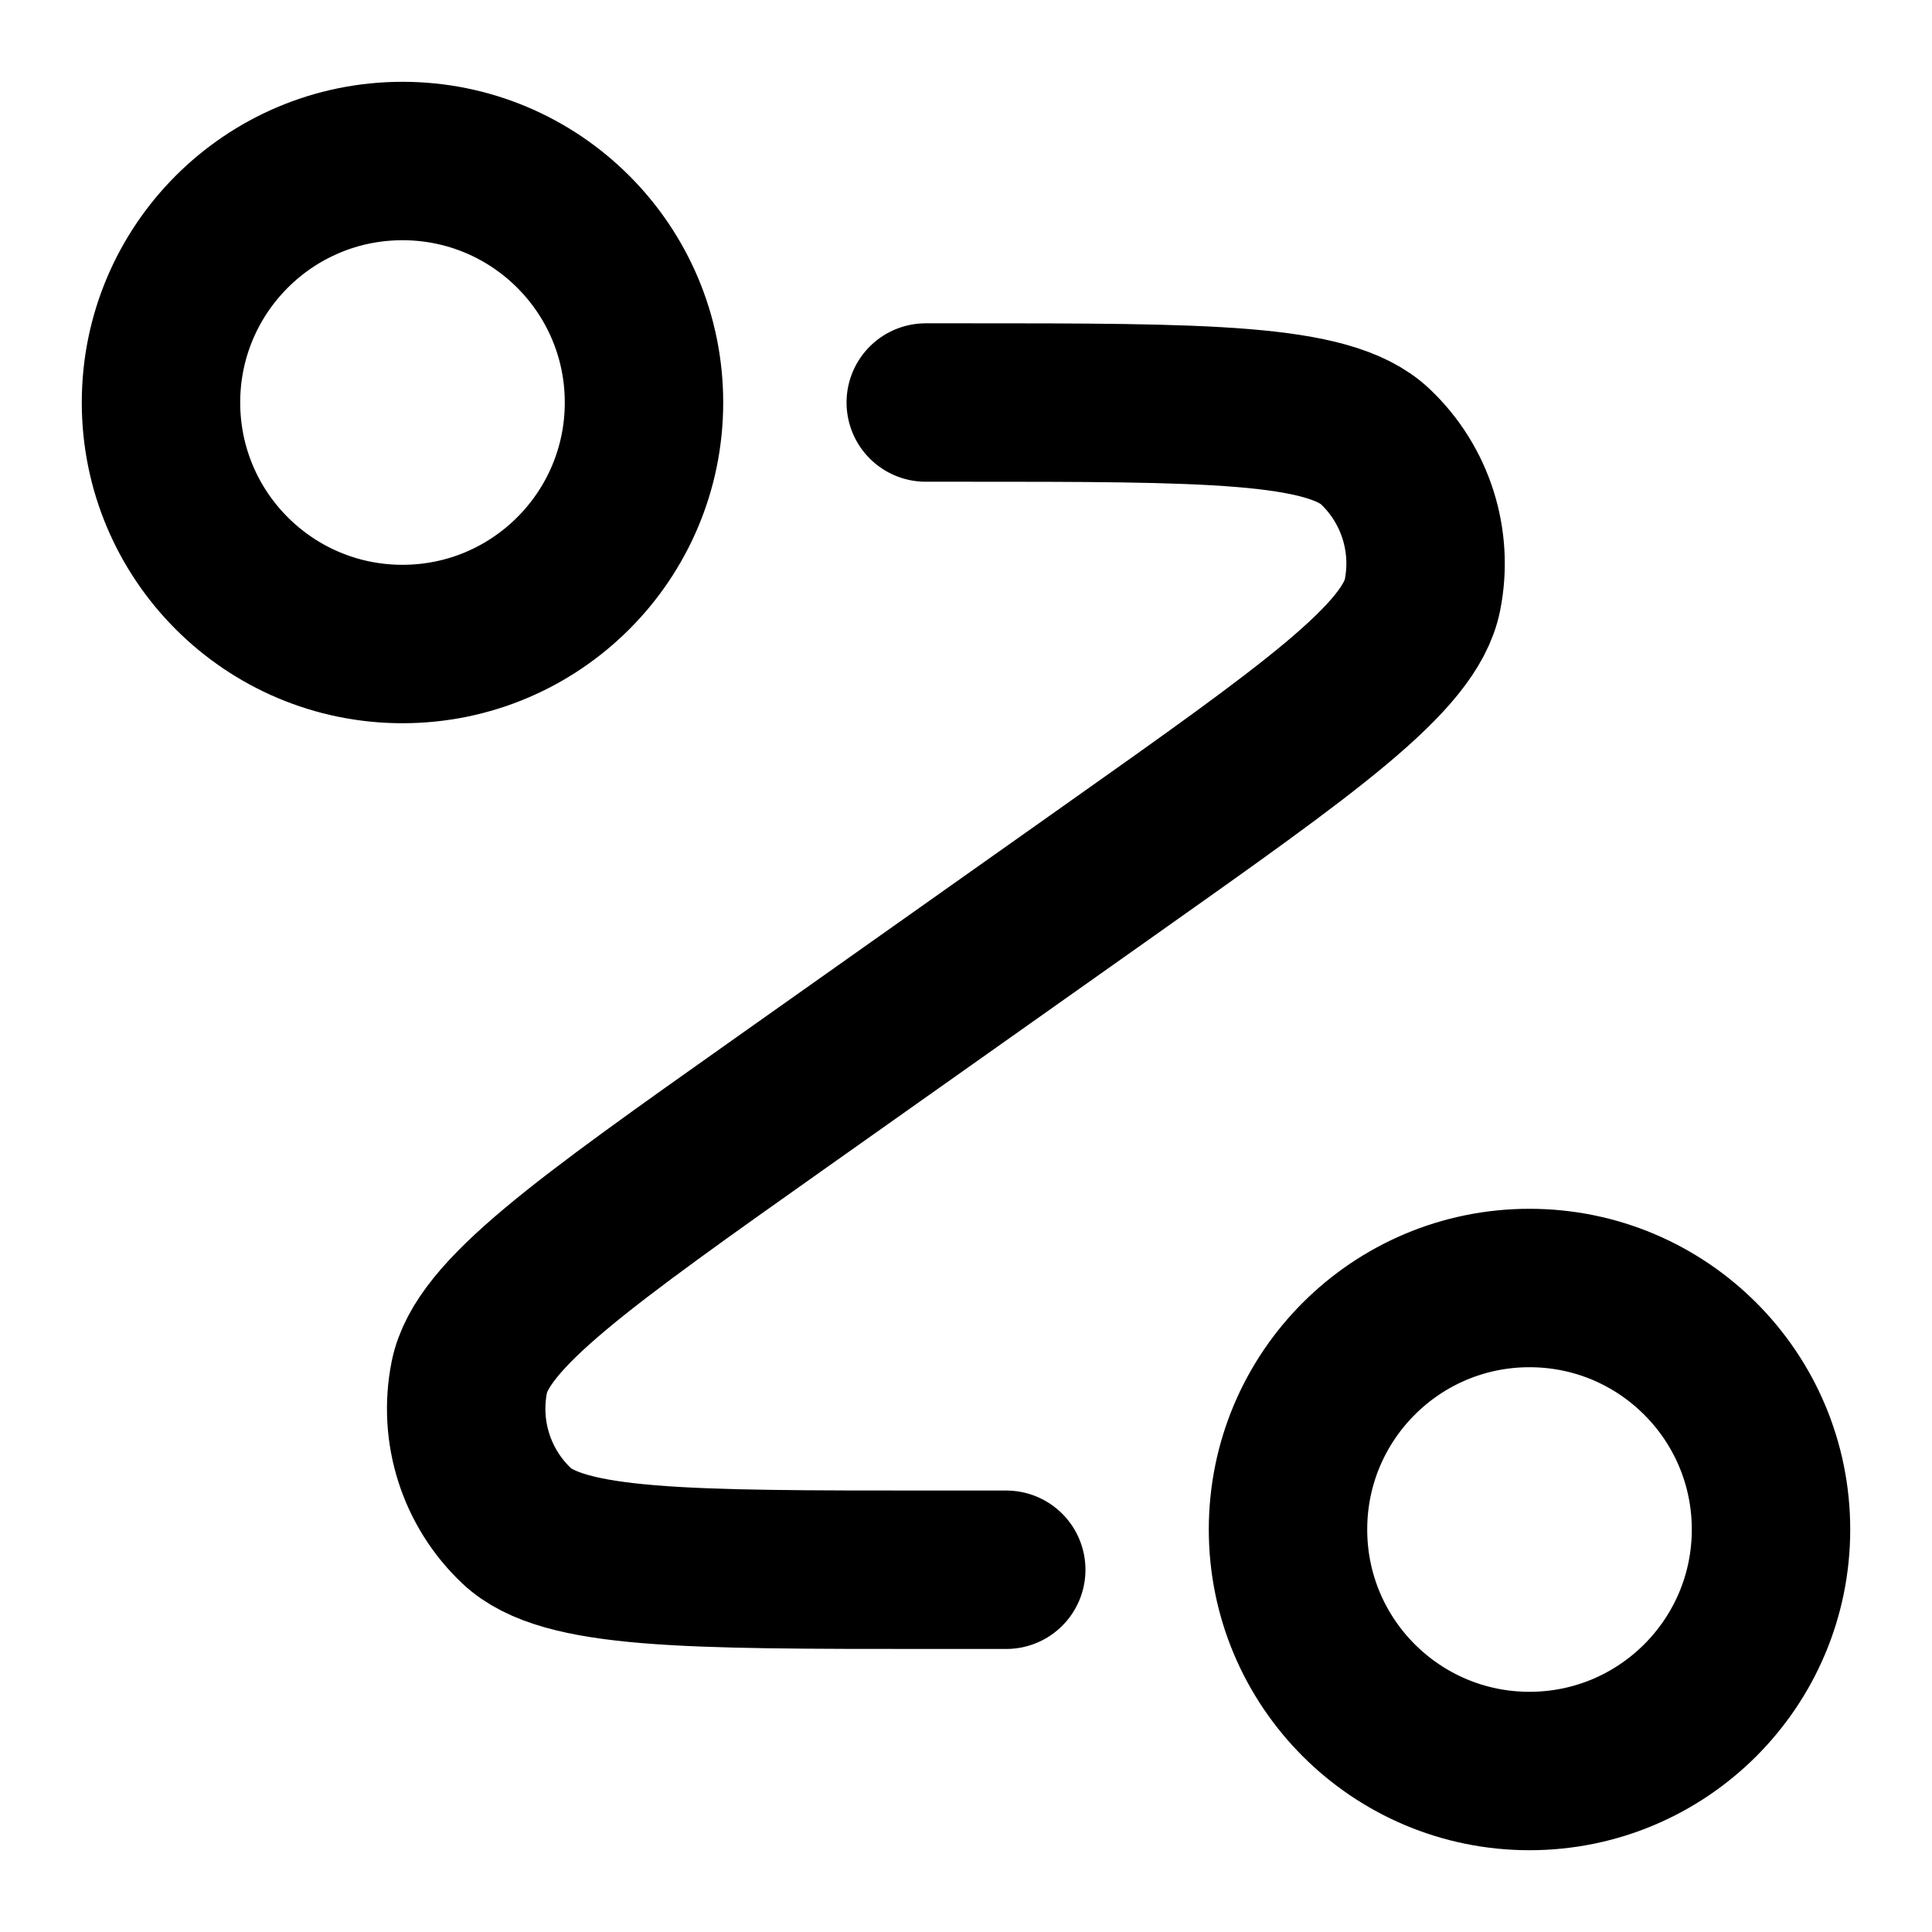
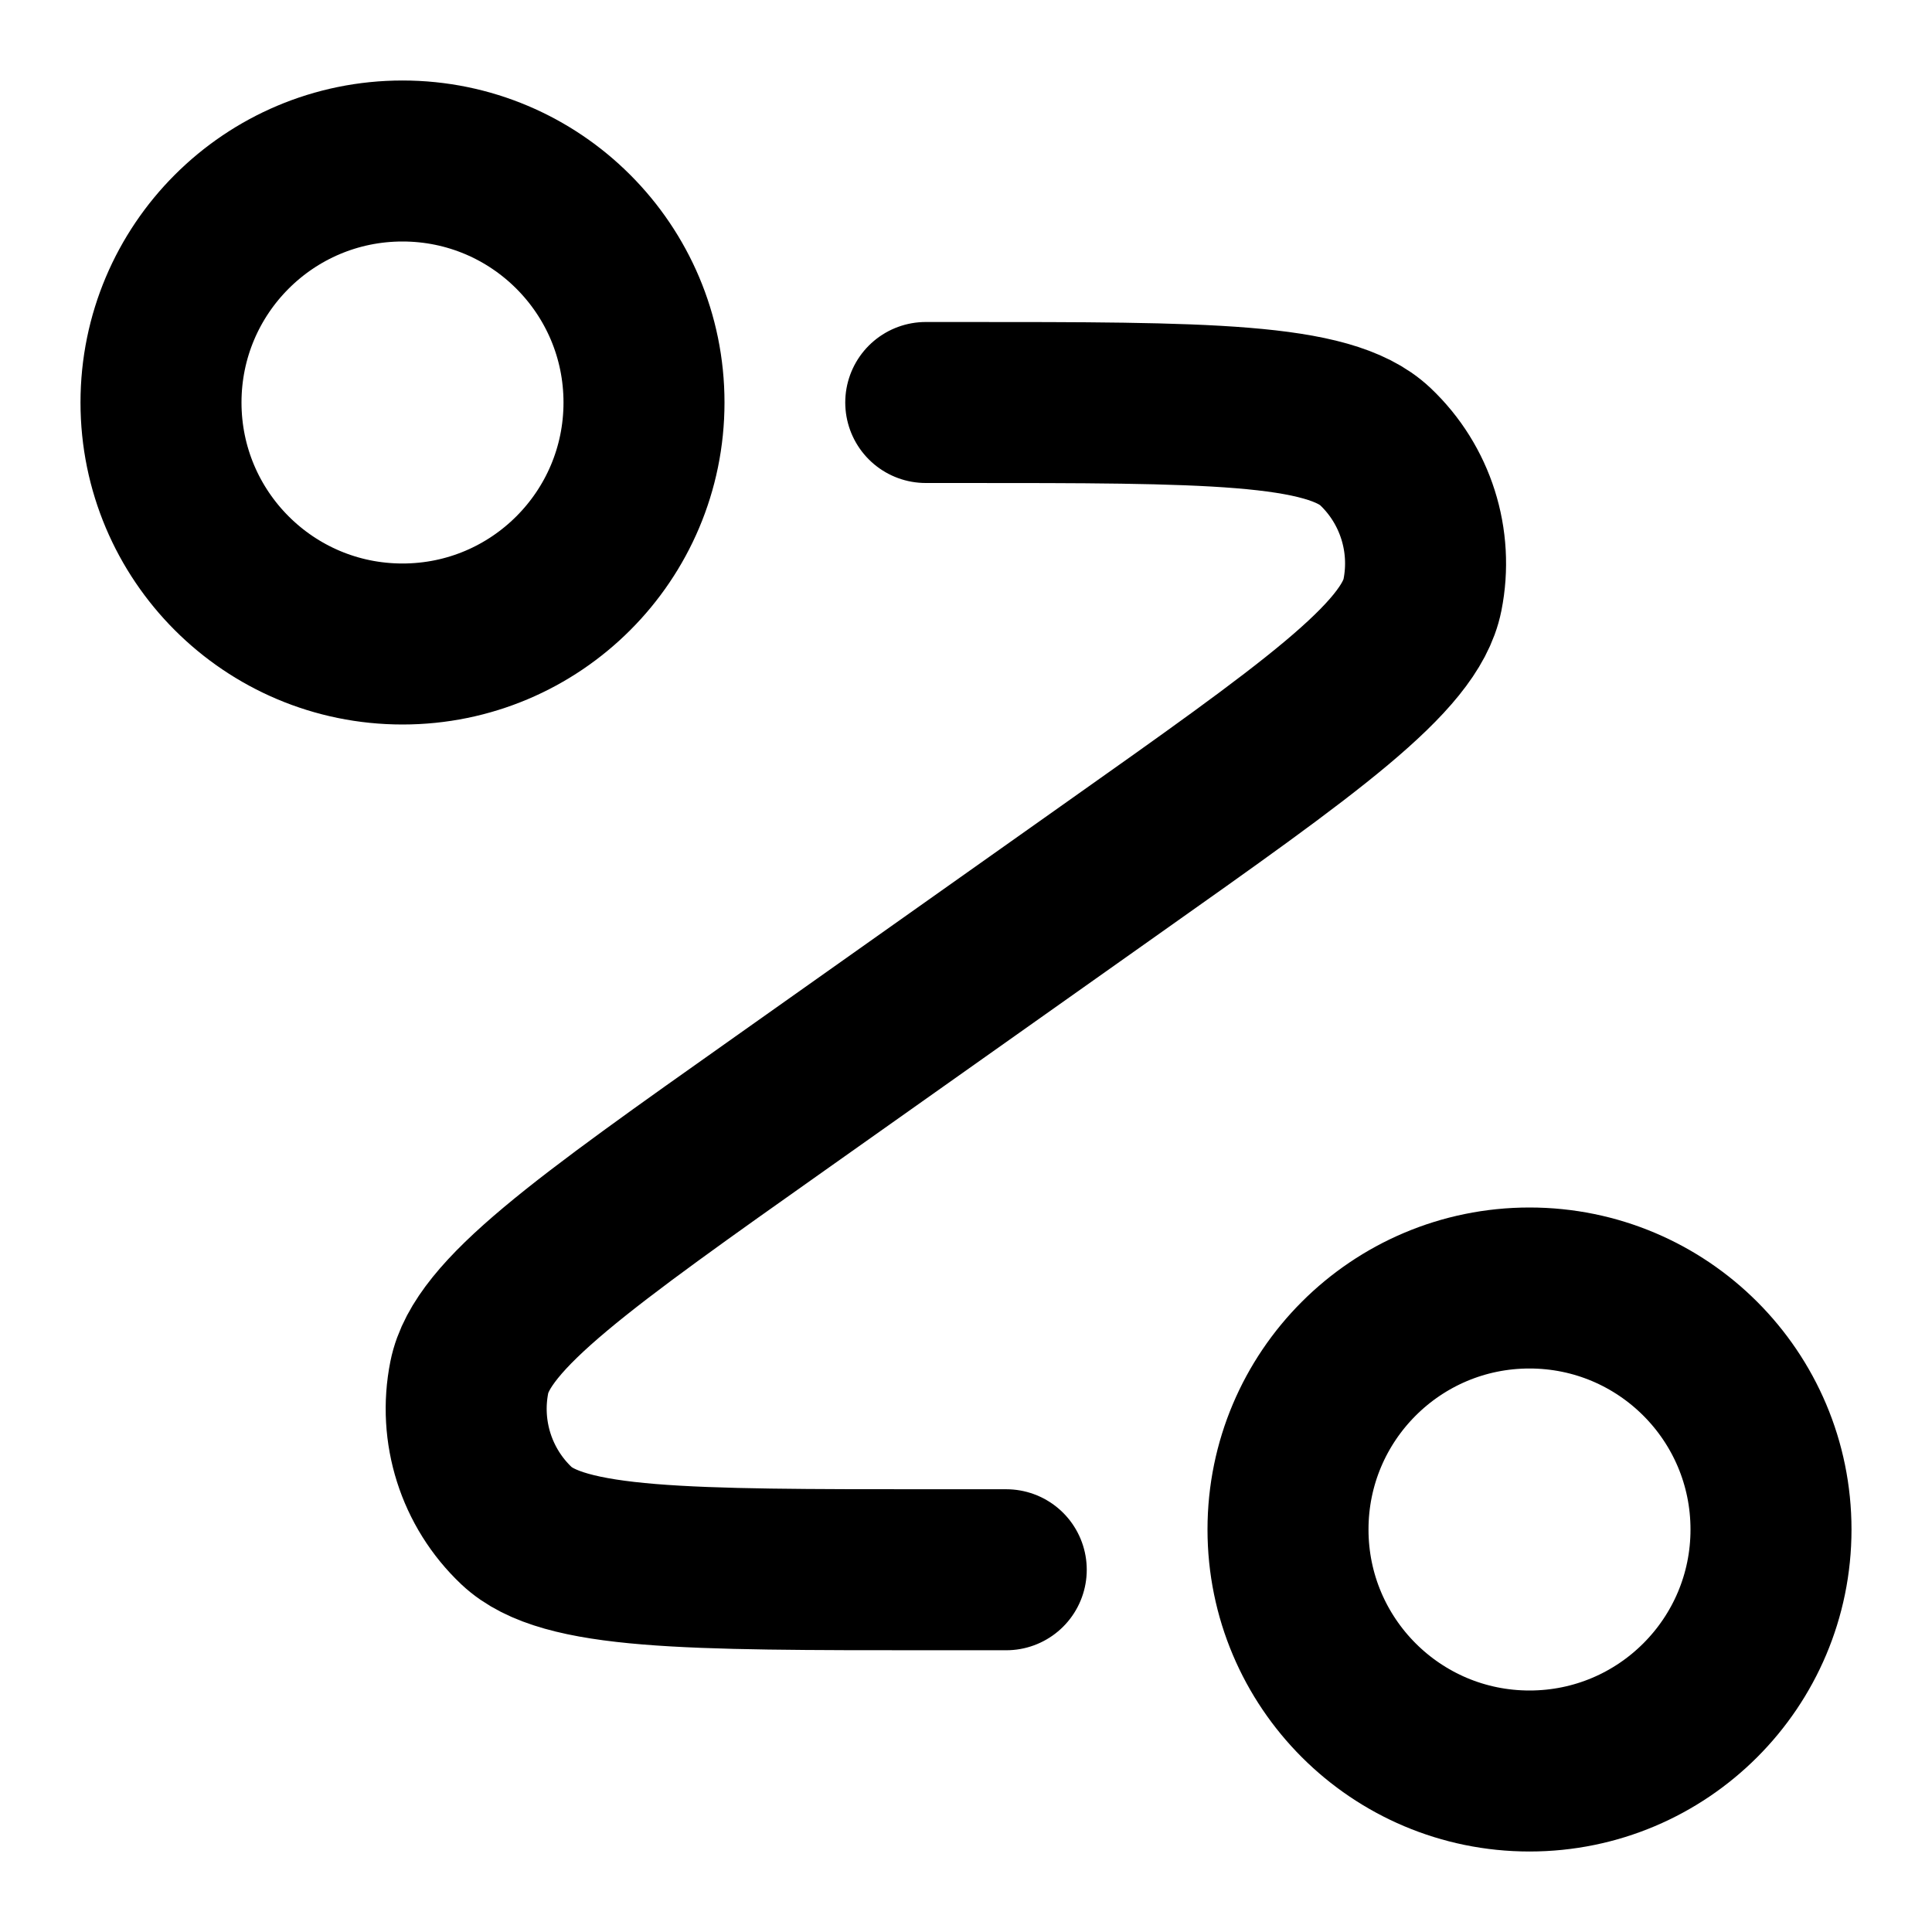
- <svg xmlns="http://www.w3.org/2000/svg" width="100" height="100" viewBox="0 0 100 100" fill="none">
-   <path d="M47.917 20.834H49.727C62.423 20.834 68.772 20.834 71.182 23.114C73.265 25.085 74.188 27.989 73.626 30.801C72.975 34.054 67.792 37.72 57.426 45.052L40.49 57.031C30.125 64.363 24.942 68.029 24.291 71.283C23.729 74.095 24.652 76.999 26.735 78.97C29.145 81.25 35.493 81.25 48.19 81.25H52.083M33.333 20.834C33.333 27.737 27.737 33.334 20.833 33.334C13.93 33.334 8.333 27.737 8.333 20.834C8.333 13.93 13.93 8.334 20.833 8.334C27.737 8.334 33.333 13.93 33.333 20.834ZM91.667 79.167C91.667 86.07 86.07 91.667 79.167 91.667C72.263 91.667 66.667 86.07 66.667 79.167C66.667 72.263 72.263 66.667 79.167 66.667C86.07 66.667 91.667 72.263 91.667 79.167Z" stroke="black" stroke-width="8.2" stroke-linecap="round" stroke-linejoin="round" />
+ <svg xmlns="http://www.w3.org/2000/svg" width="auto" height="auto" viewBox="0 0 24 24" fill="none">
+   <path d="M11.5 5H11.934C14.982 5 16.505 5 17.084 5.547C17.584 6.02 17.805 6.717 17.67 7.392C17.514 8.173 16.27 9.053 13.782 10.812L9.718 13.688C7.23 15.447 5.986 16.327 5.83 17.108C5.695 17.783 5.916 18.48 6.416 18.953C6.995 19.5 8.518 19.5 11.566 19.5H12.5M8 5C8 6.657 6.657 8 5 8C3.343 8 2 6.657 2 5C2 3.343 3.343 2 5 2C6.657 2 8 3.343 8 5ZM22 19C22 20.657 20.657 22 19 22C17.343 22 16 20.657 16 19C16 17.343 17.343 16 19 16C20.657 16 22 17.343 22 19Z" stroke="currentColor" stroke-width="2" stroke-linecap="round" stroke-linejoin="round" />
</svg>
